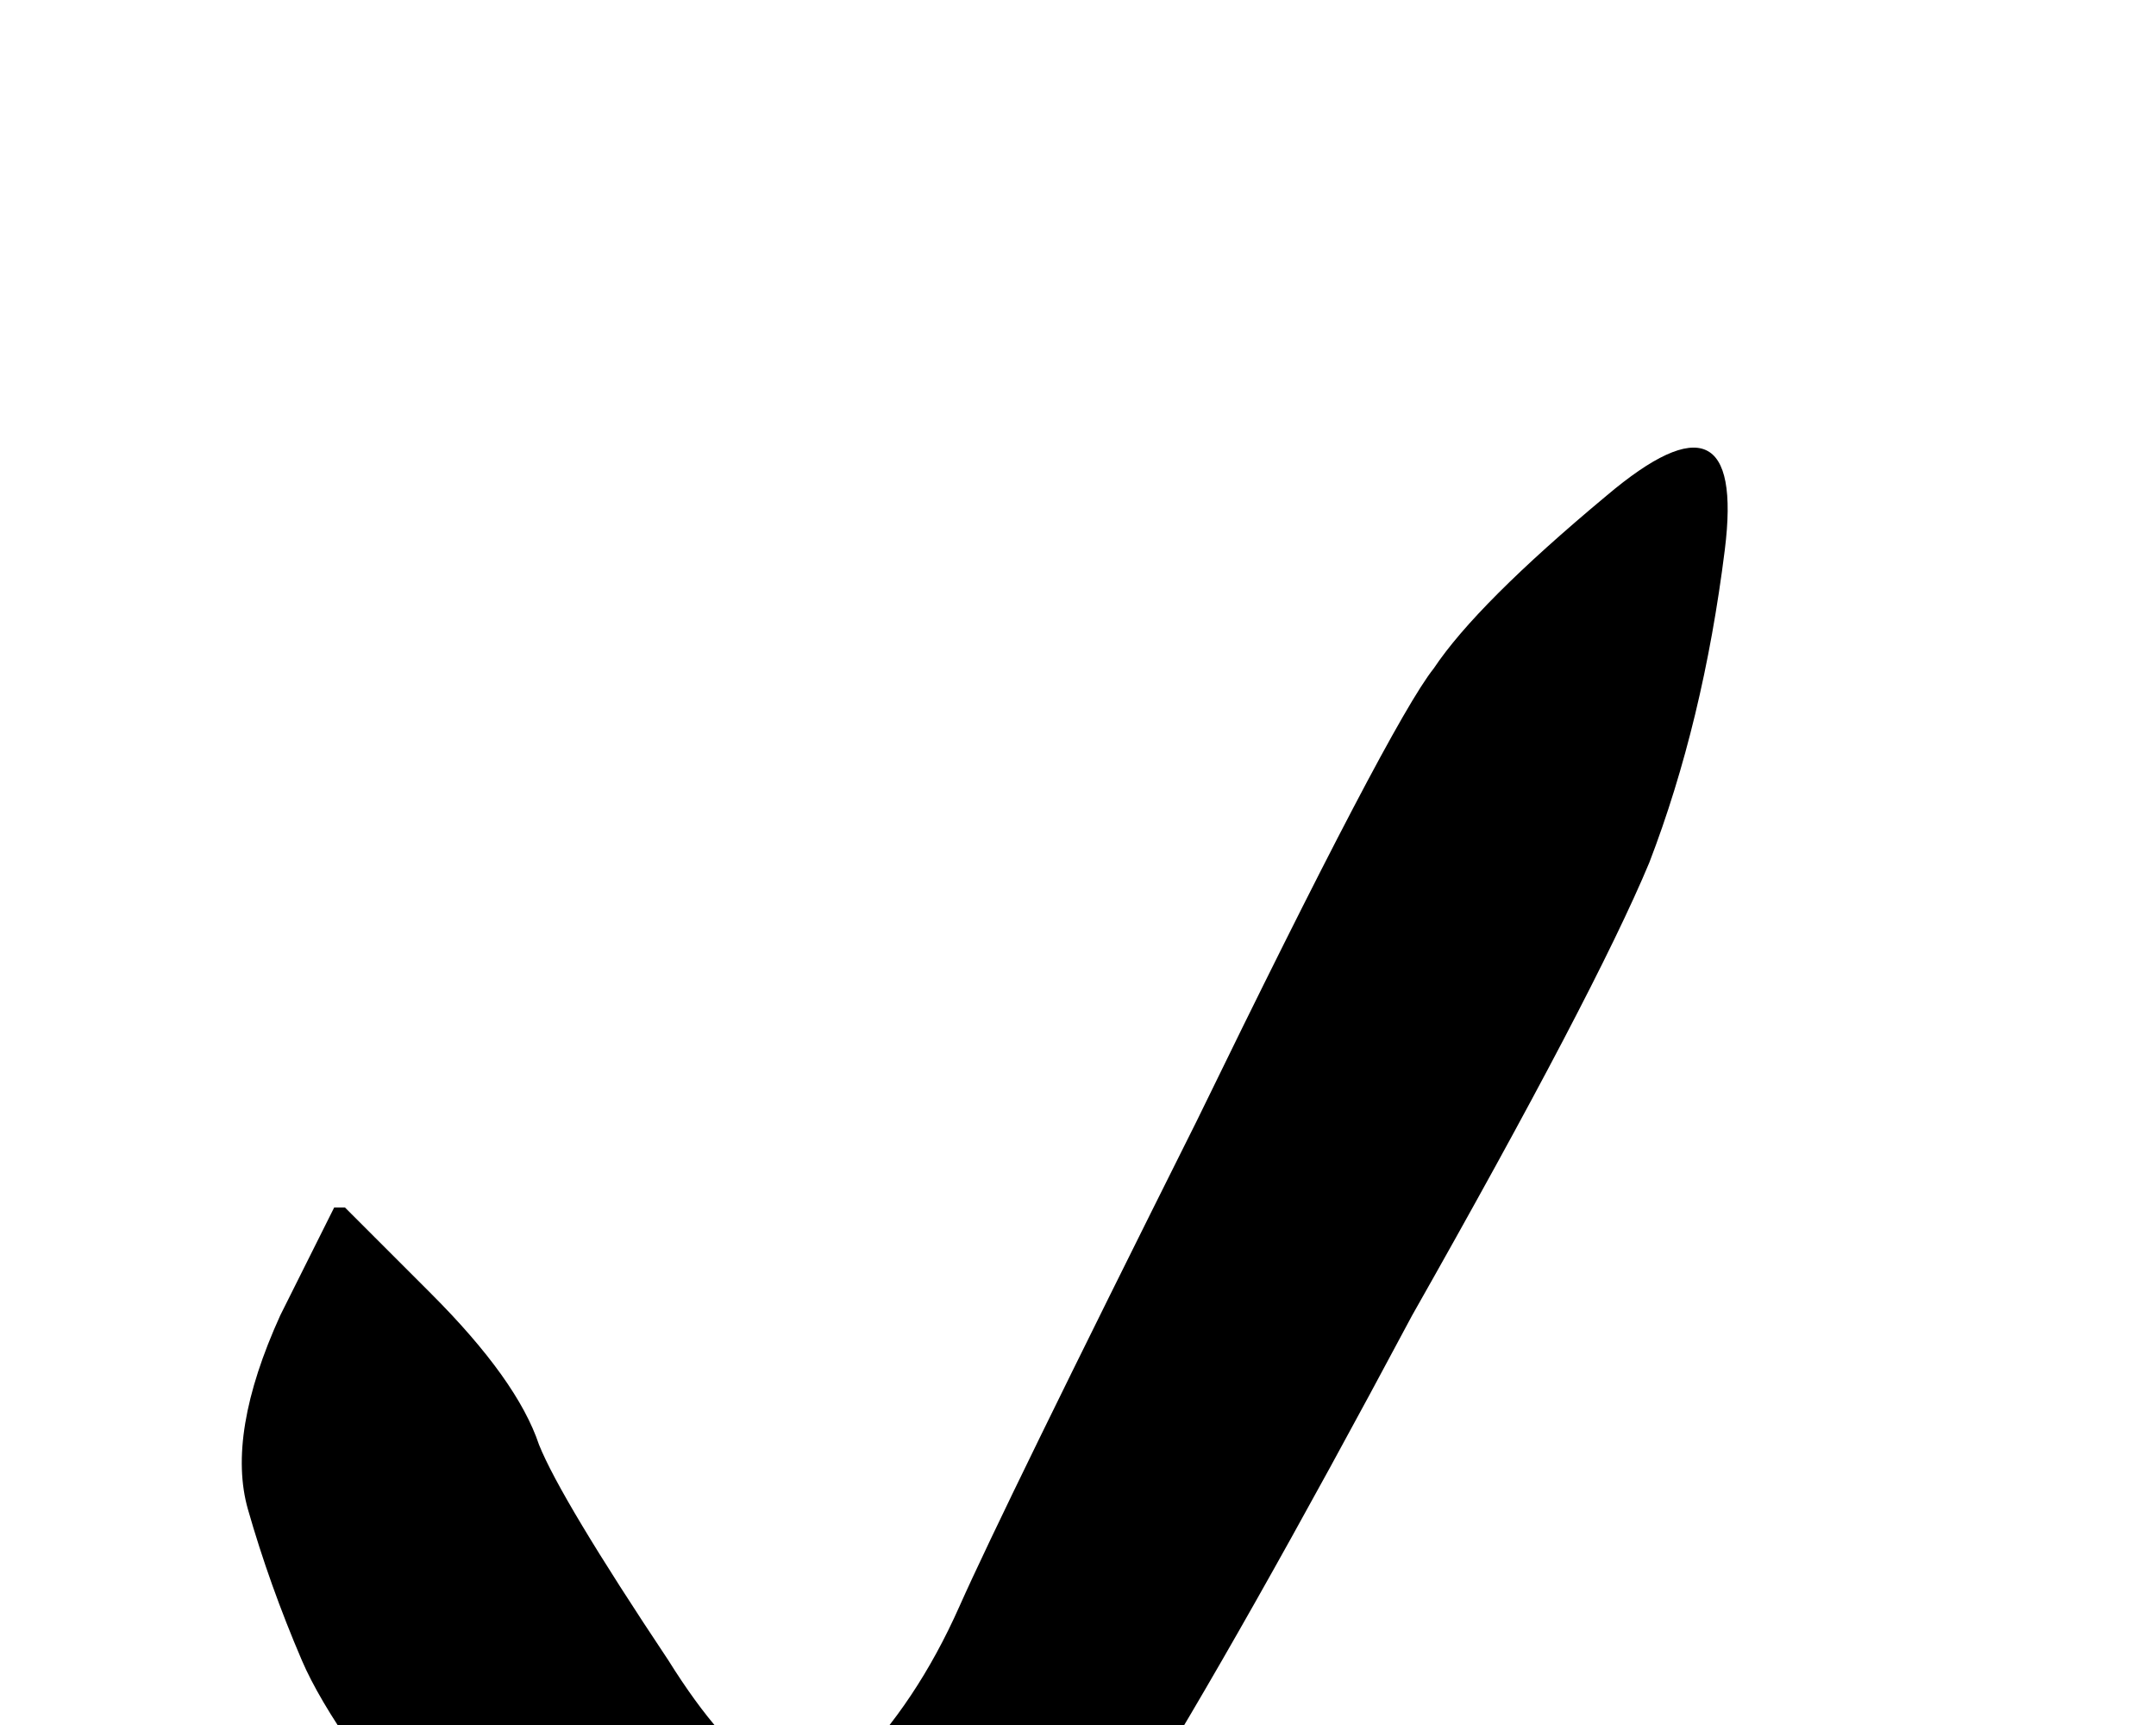
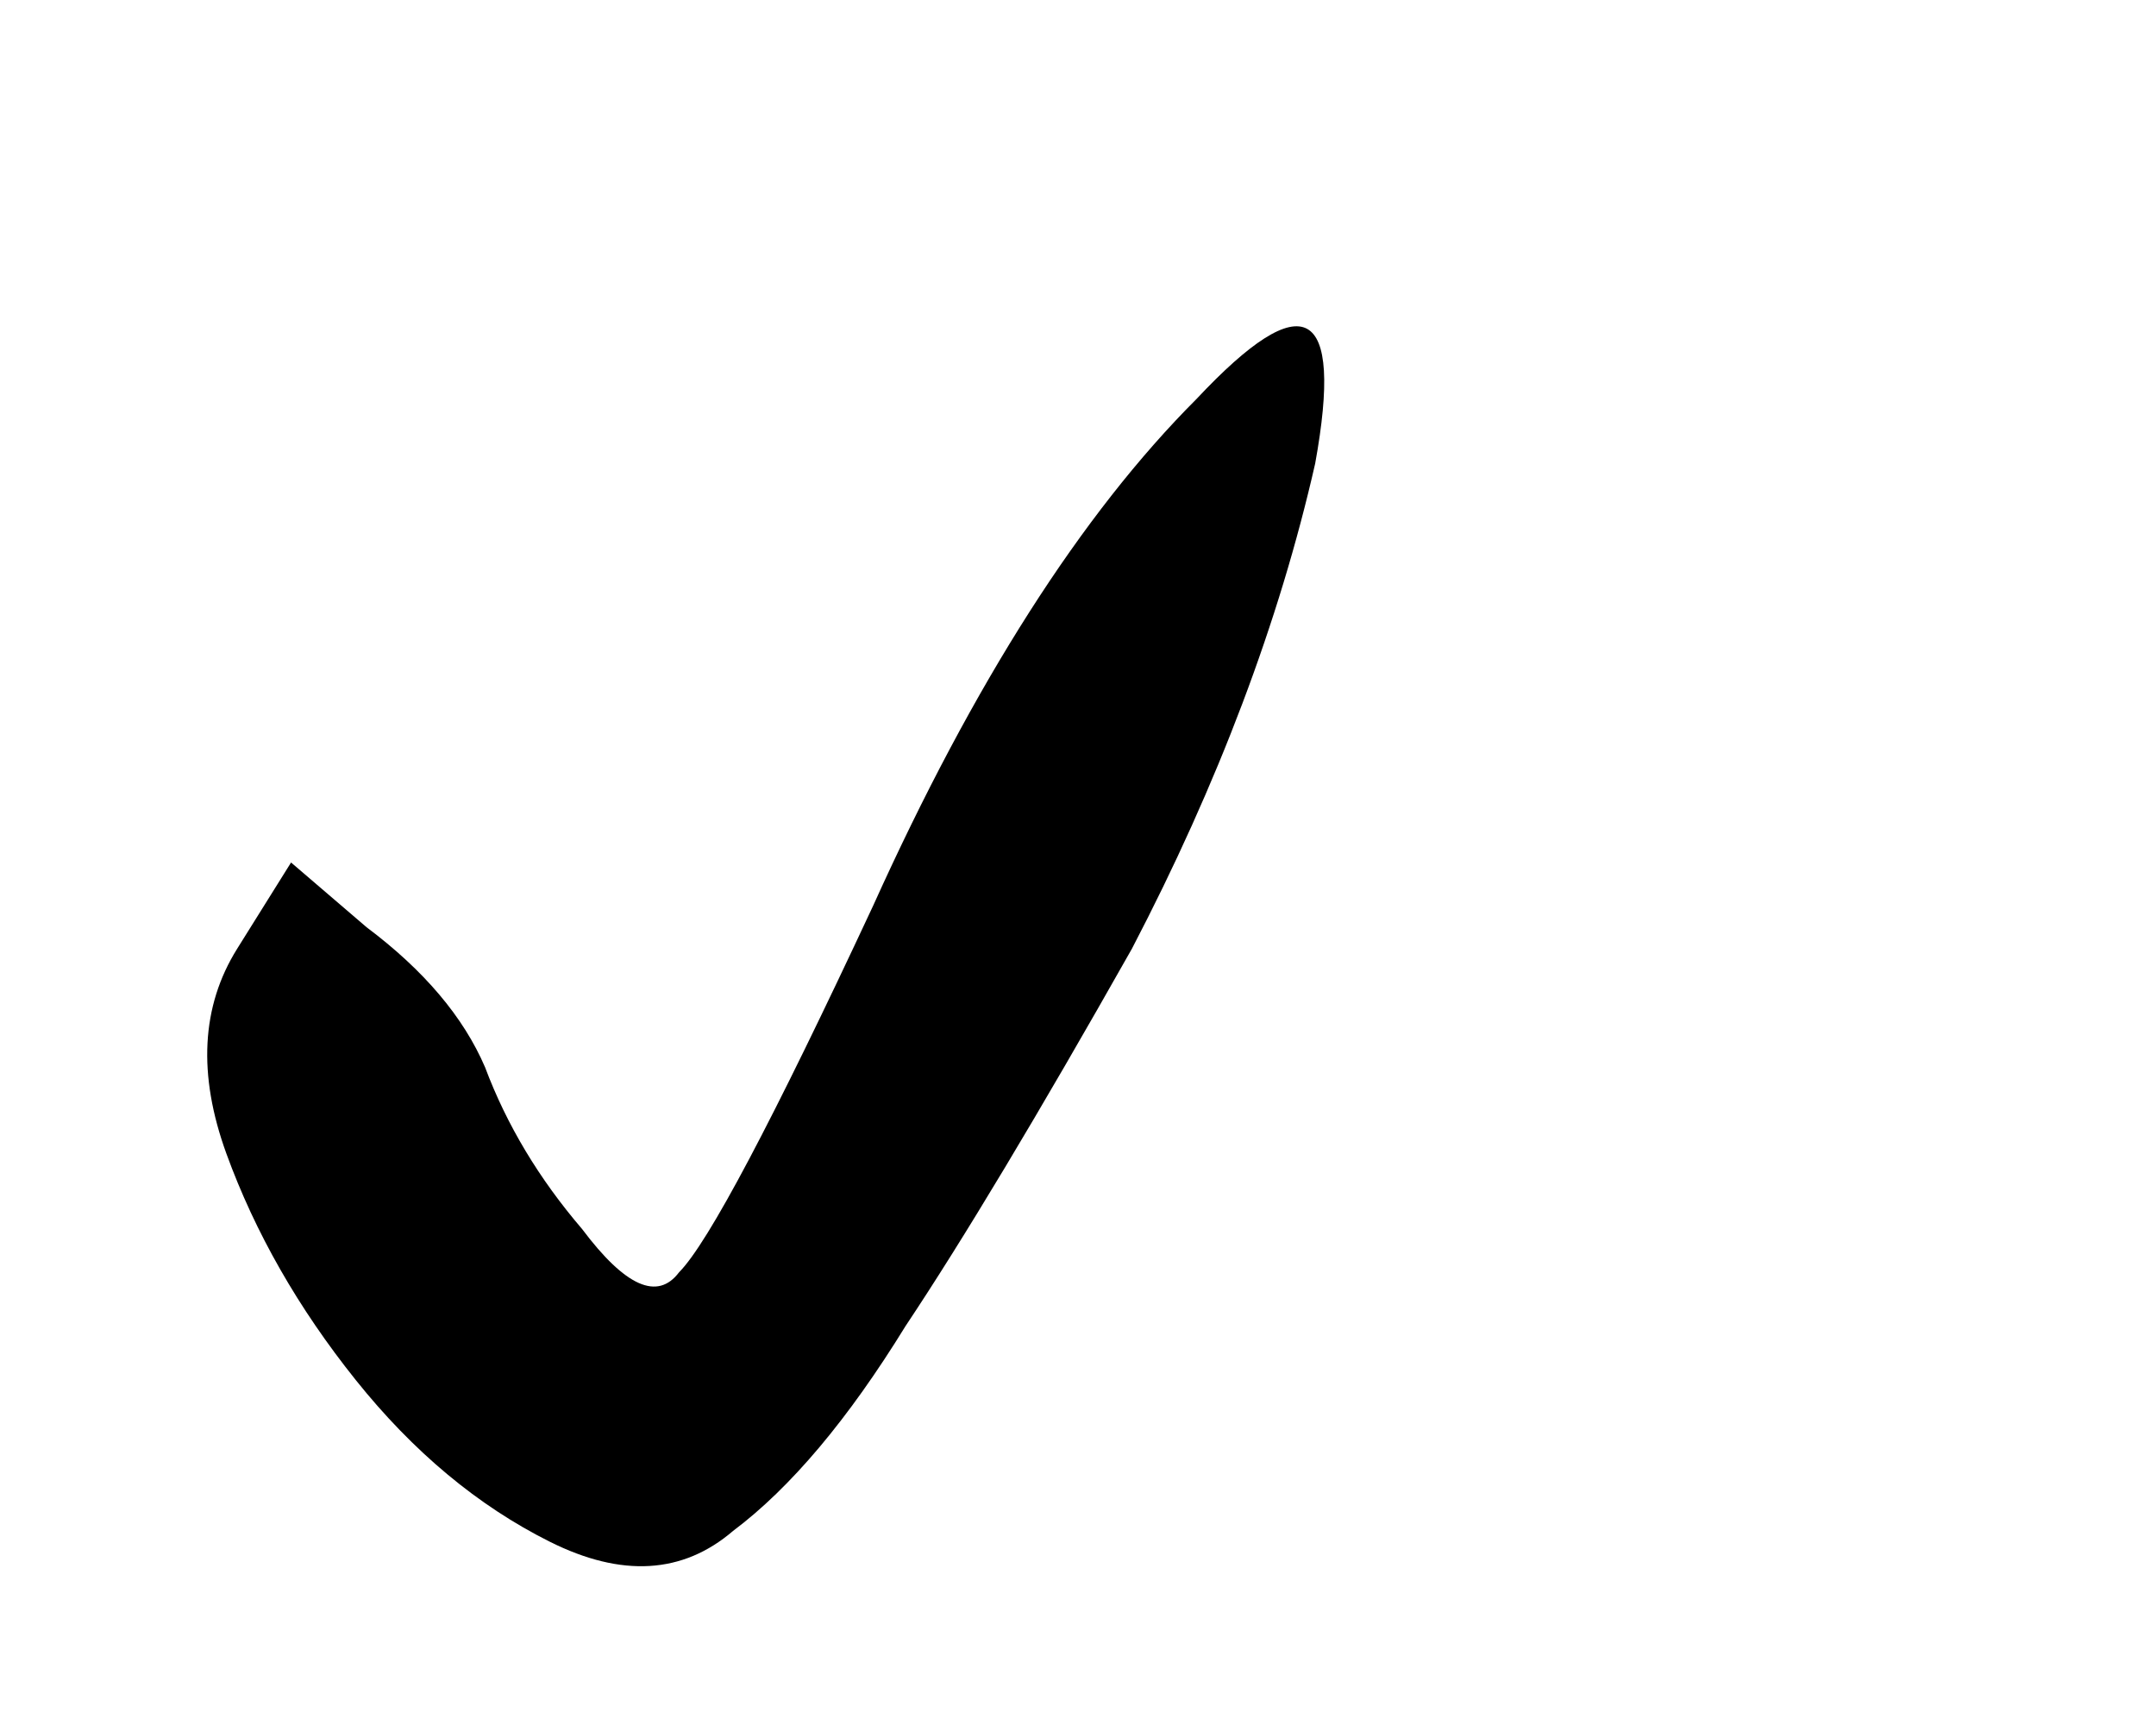
<svg xmlns="http://www.w3.org/2000/svg" viewBox="0 0 20 16" preserveAspectRatio="none">
-   <path d="M3.2 11.2Q3.2 11.2 4 12 4.8 12.8 5 13.4 5.2 13.9 6.2 15.4 7.2 17 7.9 16.4 8.5 15.8 8.9 14.9 9.3 14 11.1 10.4 12.9 6.7 13.3 6.2 13.7 5.6 14.9 4.6 16.2 3.5 16 5.1 15.8 6.7 15.3 8 14.8 9.2 13.1 12.2 11.5 15.2 10.5 16.8 9.4 18.5 9.1 19 8.7 19.5 8.1 19.8 7.5 20 6.3 19.4 5.2 18.7 4.2 17.4 3.1 16.1 2.8 15.4 2.5 14.7 2.3 14 2.1 13.3 2.6 12.2 3.1 11.2 3.1 11.2Z" />
+   <path d="M2.7 8Q2.7 8 3.4 8.6 4.2 9.2 4.5 9.9 4.8 10.7 5.4 11.4 6 12.2 6.3 11.8 6.7 11.4 8.1 8.4 9.5 5.3 11.1 3.7 12.6 2.1 12.2 4.3 11.7 6.5 10.5 8.8 9.2 11.1 8.4 12.3 7.6 13.6 6.8 14.2 6.1 14.8 5.1 14.3 4.1 13.8 3.3 12.8 2.5 11.8 2.1 10.7 1.7 9.6 2.2 8.8 2.7 8 2.7 8Z" />
</svg>
